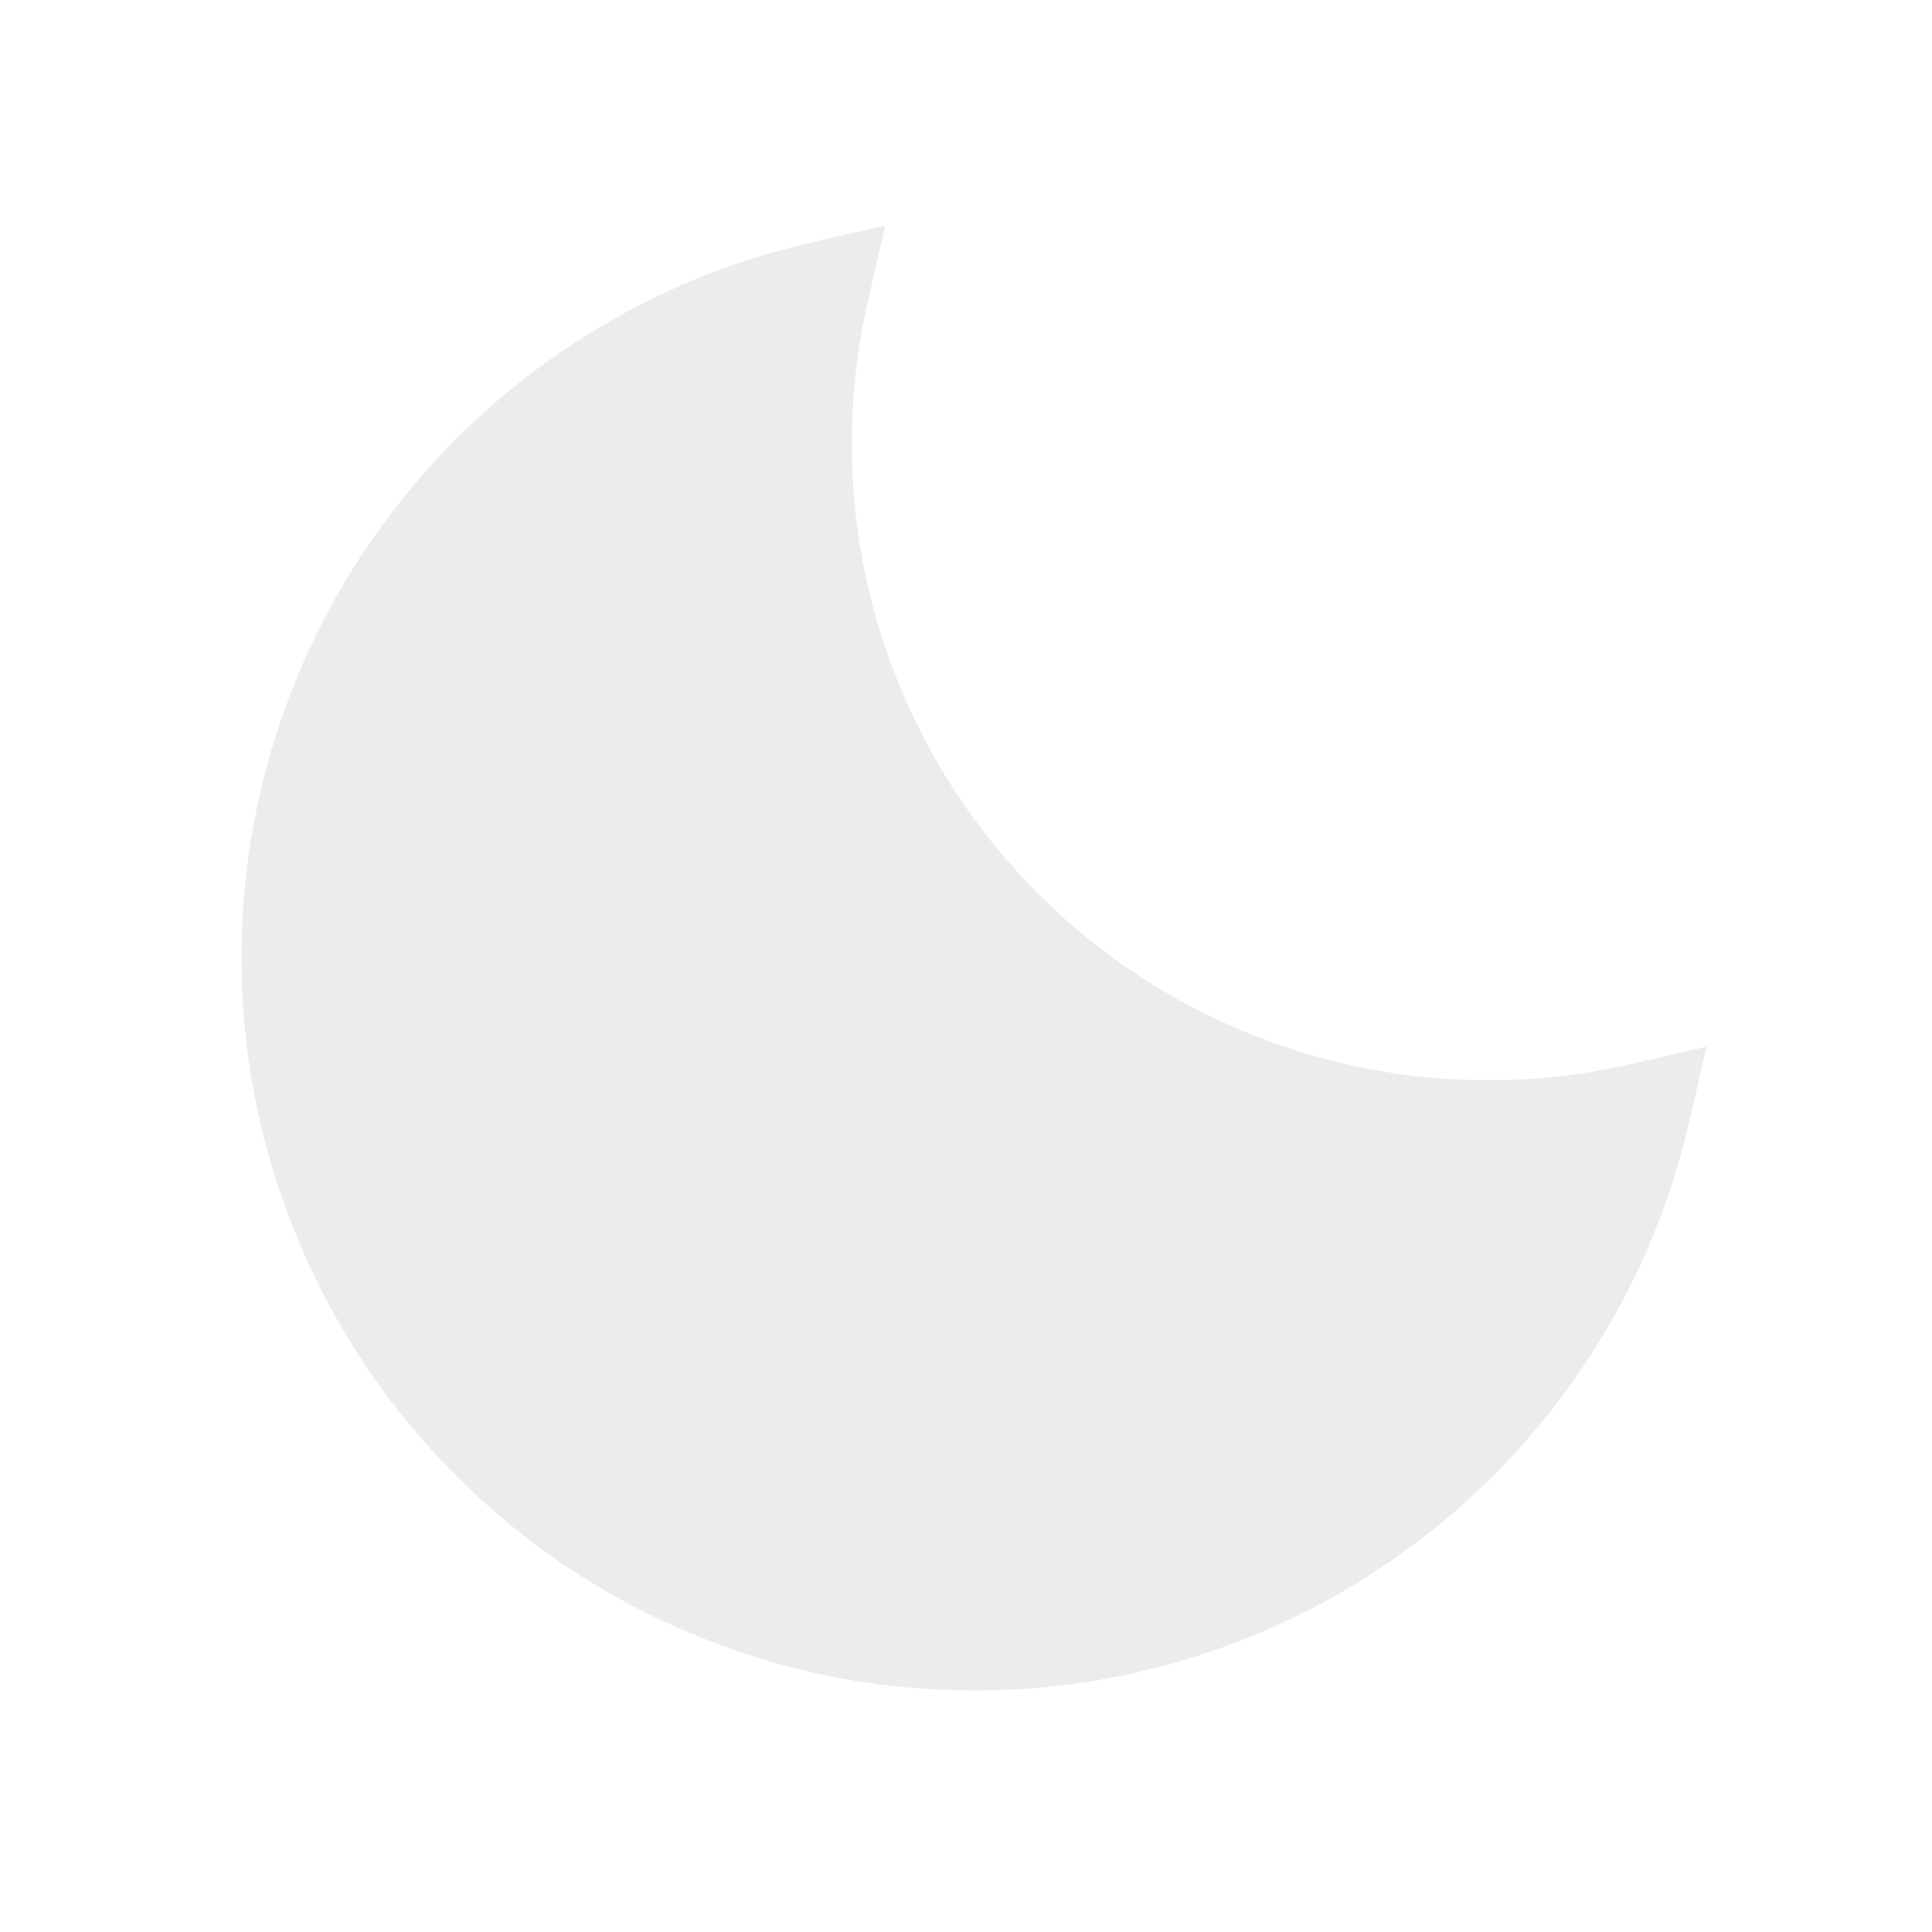
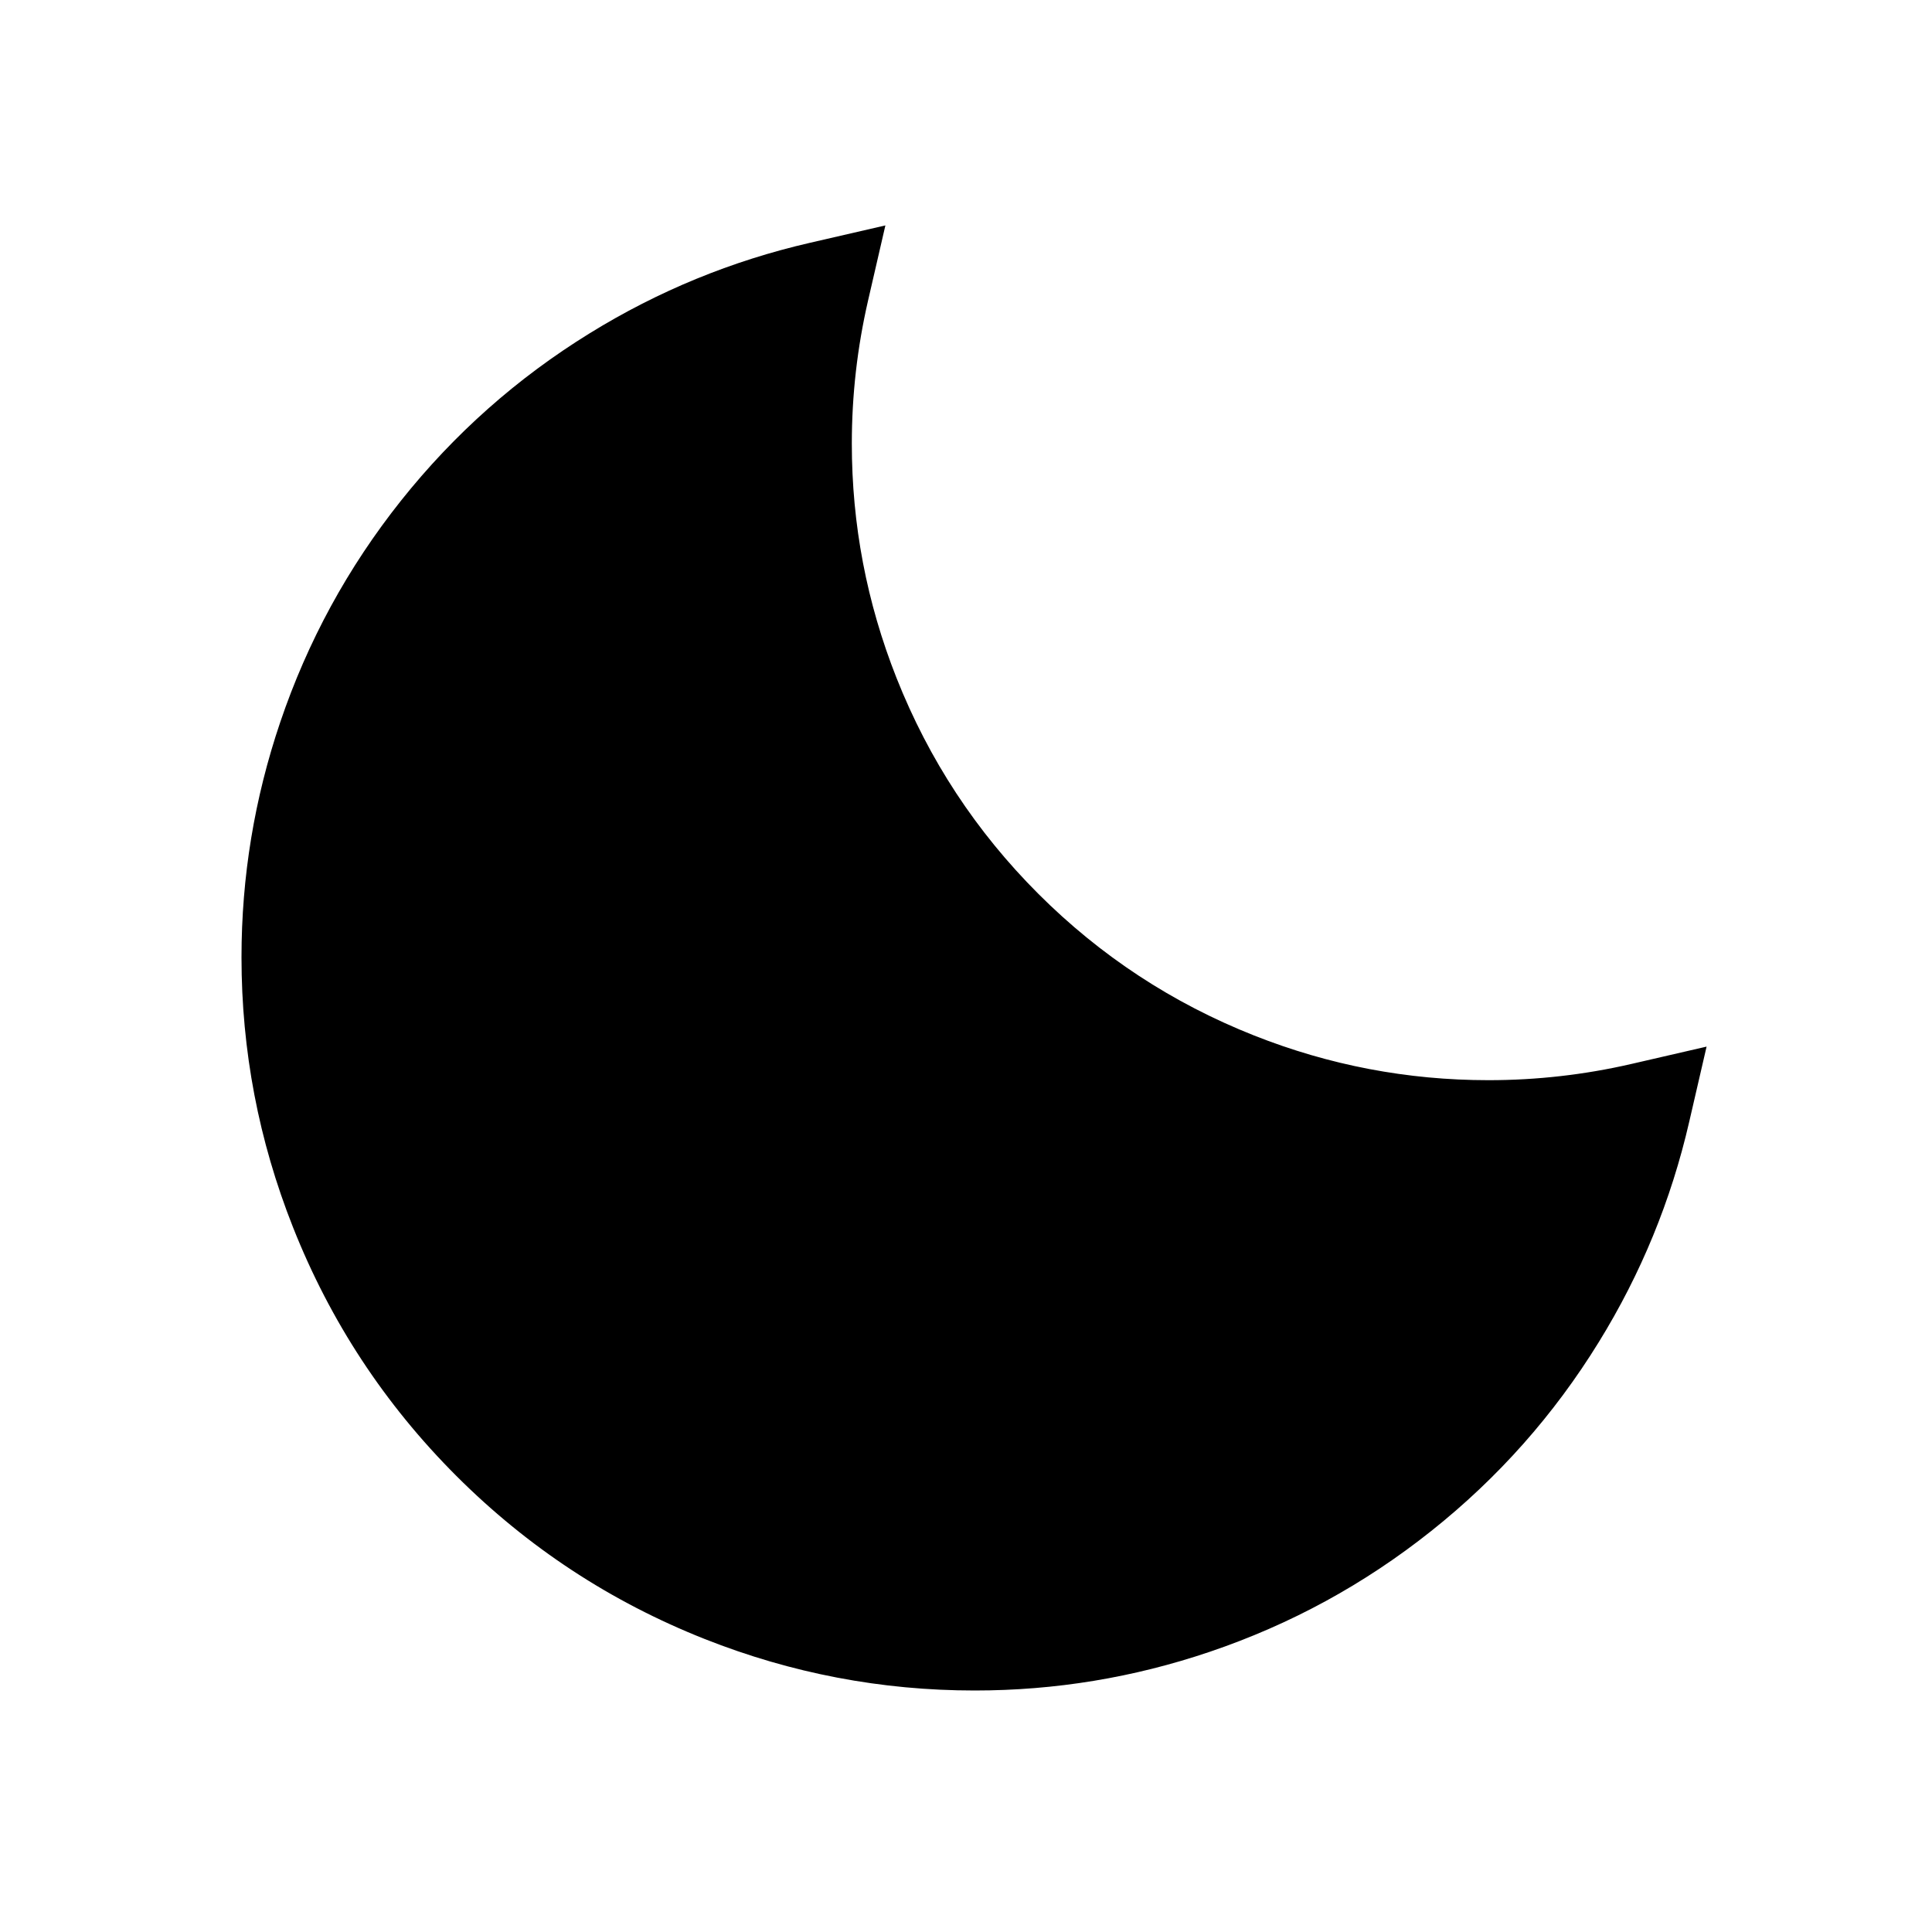
<svg xmlns="http://www.w3.org/2000/svg" t="1739523288989" class="icon" viewBox="0 0 1024 1024" version="1.1" p-id="13207" width="200" height="200">
-   <path d="M904.525 554.726l-39.859 9.19q-37.376 8.602-75.776 8.602-64.358 0-124.186-23.68-64.973-25.728-114.406-75.136-49.408-49.408-75.136-114.406-23.68-59.853-23.68-124.211 0-38.349 8.602-75.75l9.19-39.859-39.885 9.19q-62.336 14.336-116.787 47.949-57.779 35.635-100.07 88.755-42.24 53.12-64 117.402Q128 443.392 128 507.392q0 74.138 27.29 143.053 29.619 74.829 86.528 131.763 56.934 56.909 131.763 86.528Q442.496 896 516.608 896q64 0 124.57-20.506 64.307-21.76 117.427-64.051 53.12-42.24 88.755-100.045 33.613-54.451 47.949-116.787l9.216-39.885z m-69.99 66.304q-22.656 2.688-45.619 2.688-74.138 0-143.053-27.29-74.854-29.619-131.763-86.528-56.909-56.909-86.528-131.763-27.29-68.915-27.29-143.053 0-22.963 2.662-45.619-89.446 31.232-150.349 107.776Q179.2 389.478 179.2 507.392q0 64.358 23.68 124.211 25.728 64.973 75.162 114.381 49.408 49.408 114.381 75.162 59.853 23.68 124.211 23.68 117.888 0 210.125-73.395 76.544-60.928 107.776-150.349z" fill="#ececec" p-id="13208" />
+   <path d="M904.525 554.726l-39.859 9.19q-37.376 8.602-75.776 8.602-64.358 0-124.186-23.68-64.973-25.728-114.406-75.136-49.408-49.408-75.136-114.406-23.68-59.853-23.68-124.211 0-38.349 8.602-75.75l9.19-39.859-39.885 9.19q-62.336 14.336-116.787 47.949-57.779 35.635-100.07 88.755-42.24 53.12-64 117.402Q128 443.392 128 507.392q0 74.138 27.29 143.053 29.619 74.829 86.528 131.763 56.934 56.909 131.763 86.528Q442.496 896 516.608 896q64 0 124.57-20.506 64.307-21.76 117.427-64.051 53.12-42.24 88.755-100.045 33.613-54.451 47.949-116.787l9.216-39.885z m-69.99 66.304q-22.656 2.688-45.619 2.688-74.138 0-143.053-27.29-74.854-29.619-131.763-86.528-56.909-56.909-86.528-131.763-27.29-68.915-27.29-143.053 0-22.963 2.662-45.619-89.446 31.232-150.349 107.776Q179.2 389.478 179.2 507.392q0 64.358 23.68 124.211 25.728 64.973 75.162 114.381 49.408 49.408 114.381 75.162 59.853 23.68 124.211 23.68 117.888 0 210.125-73.395 76.544-60.928 107.776-150.349z" fill="currentColor" p-id="13208" />
</svg>
